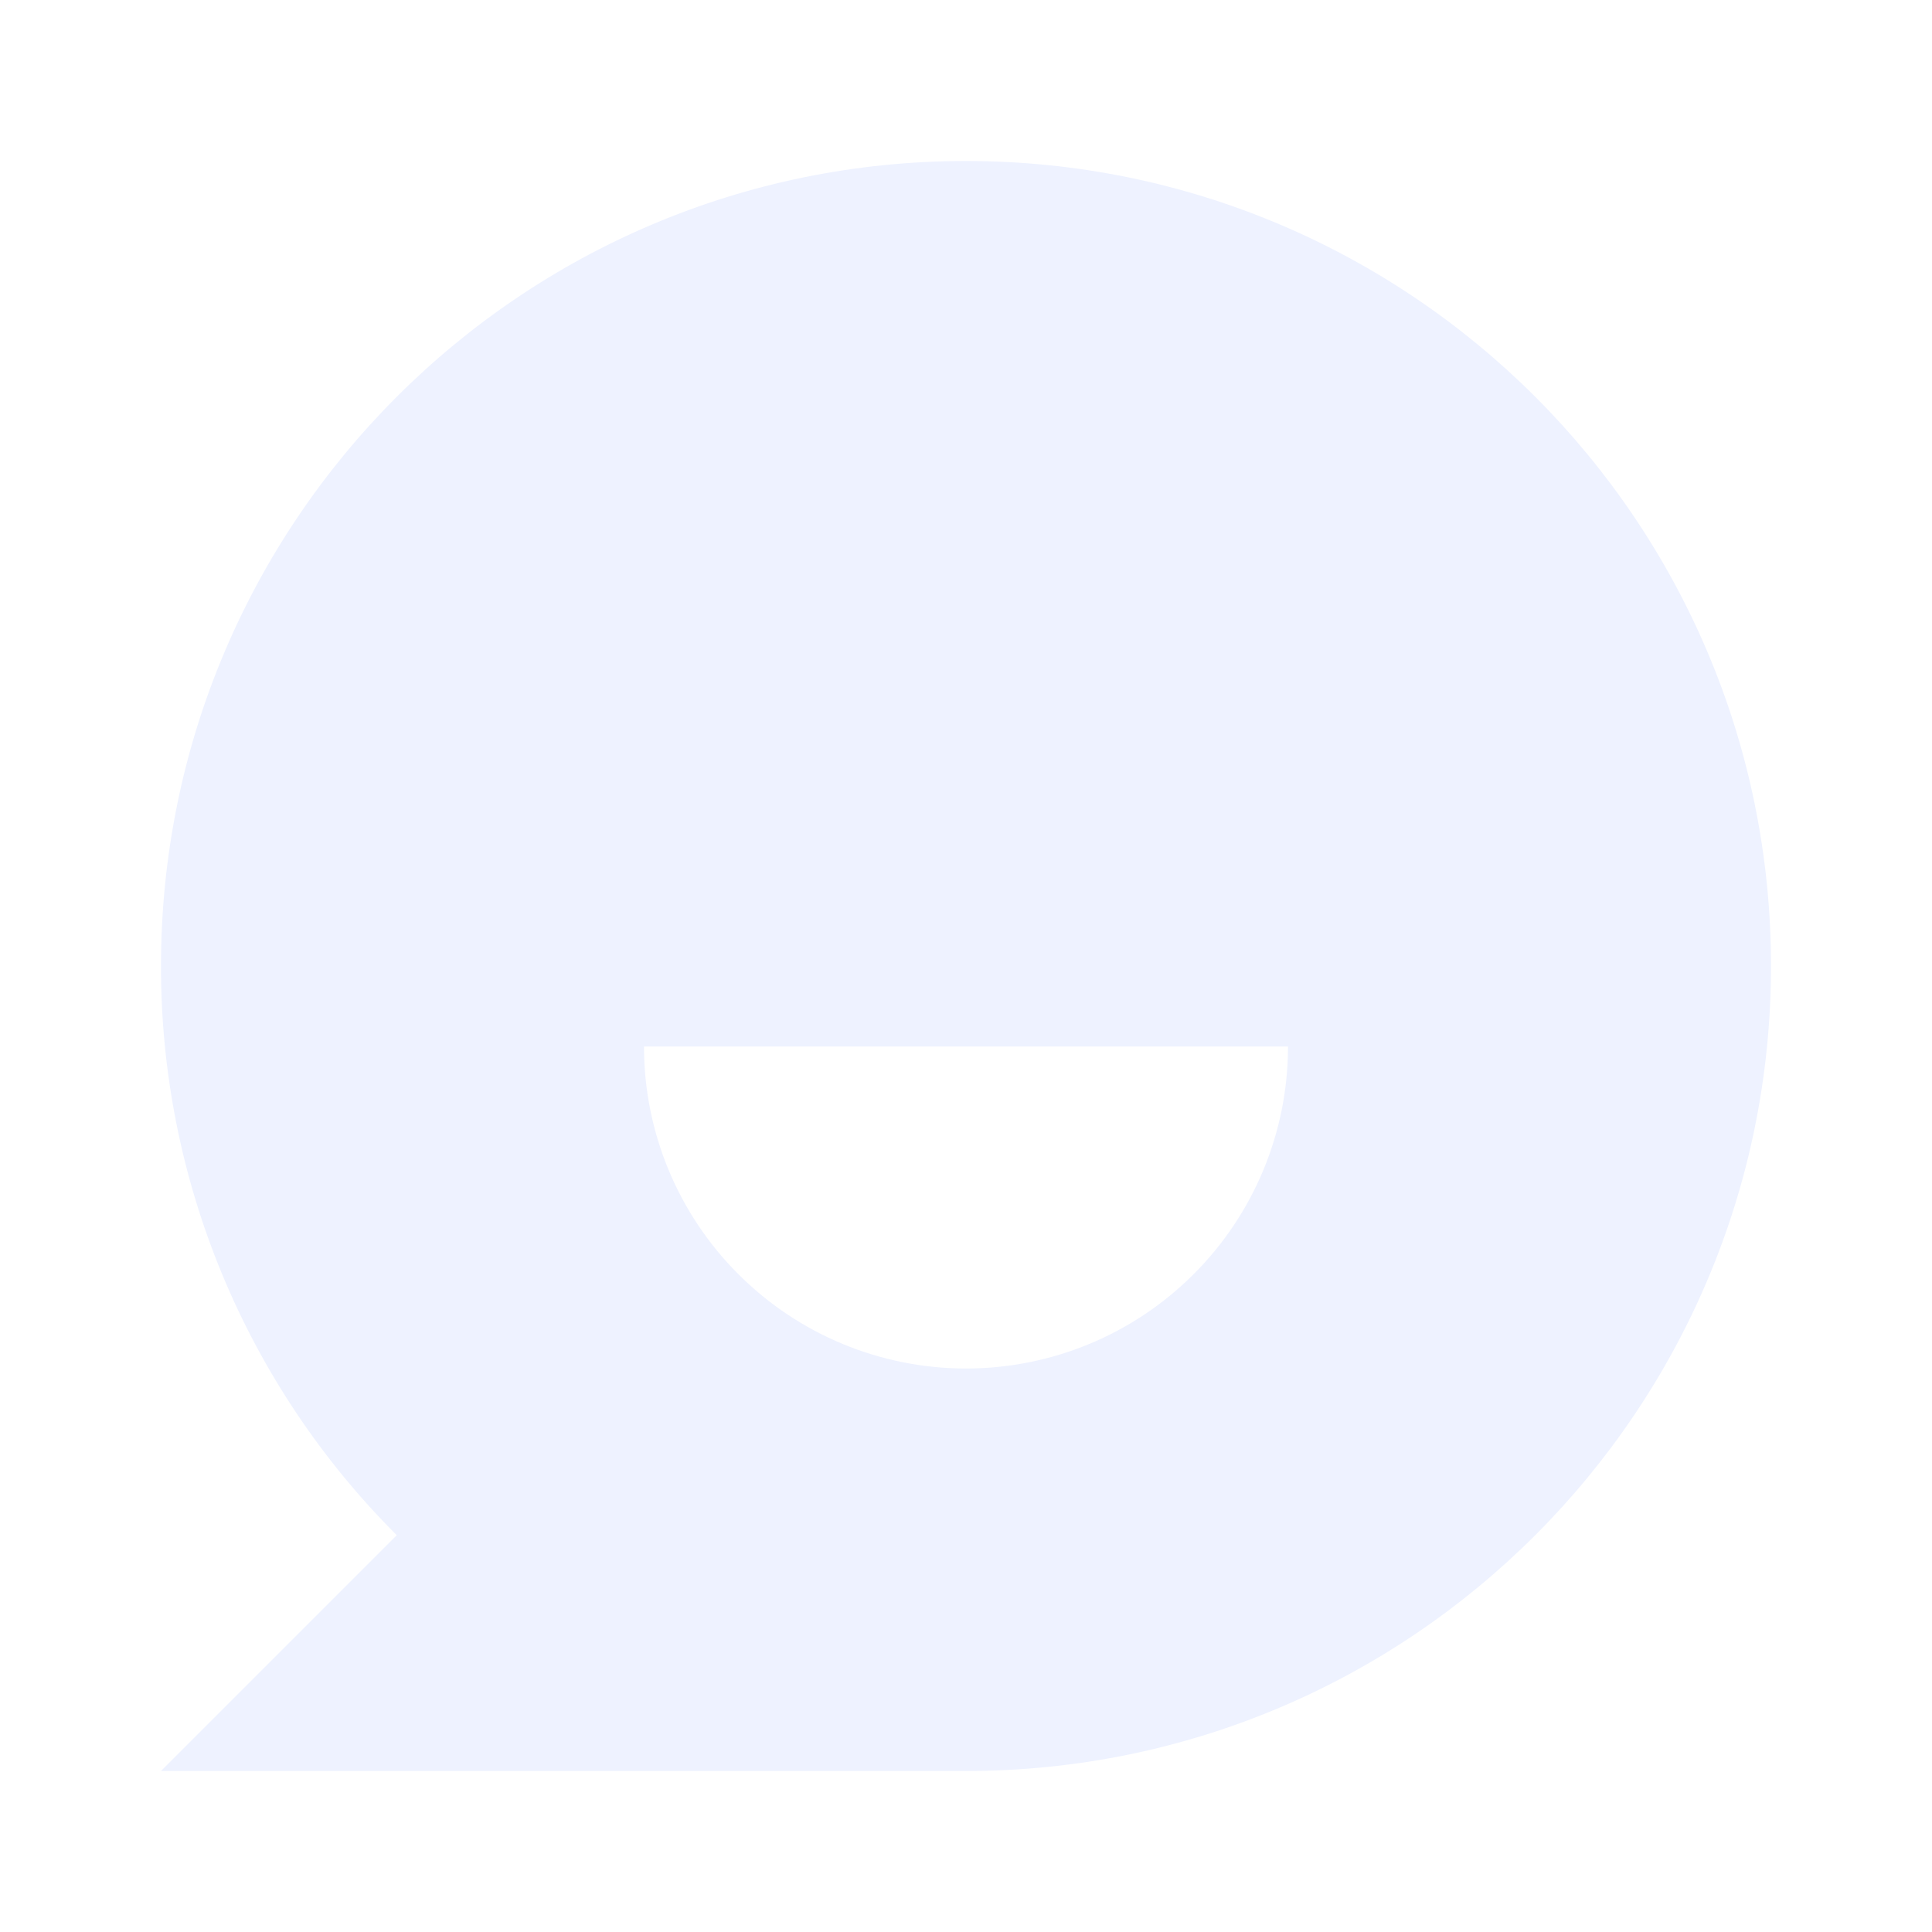
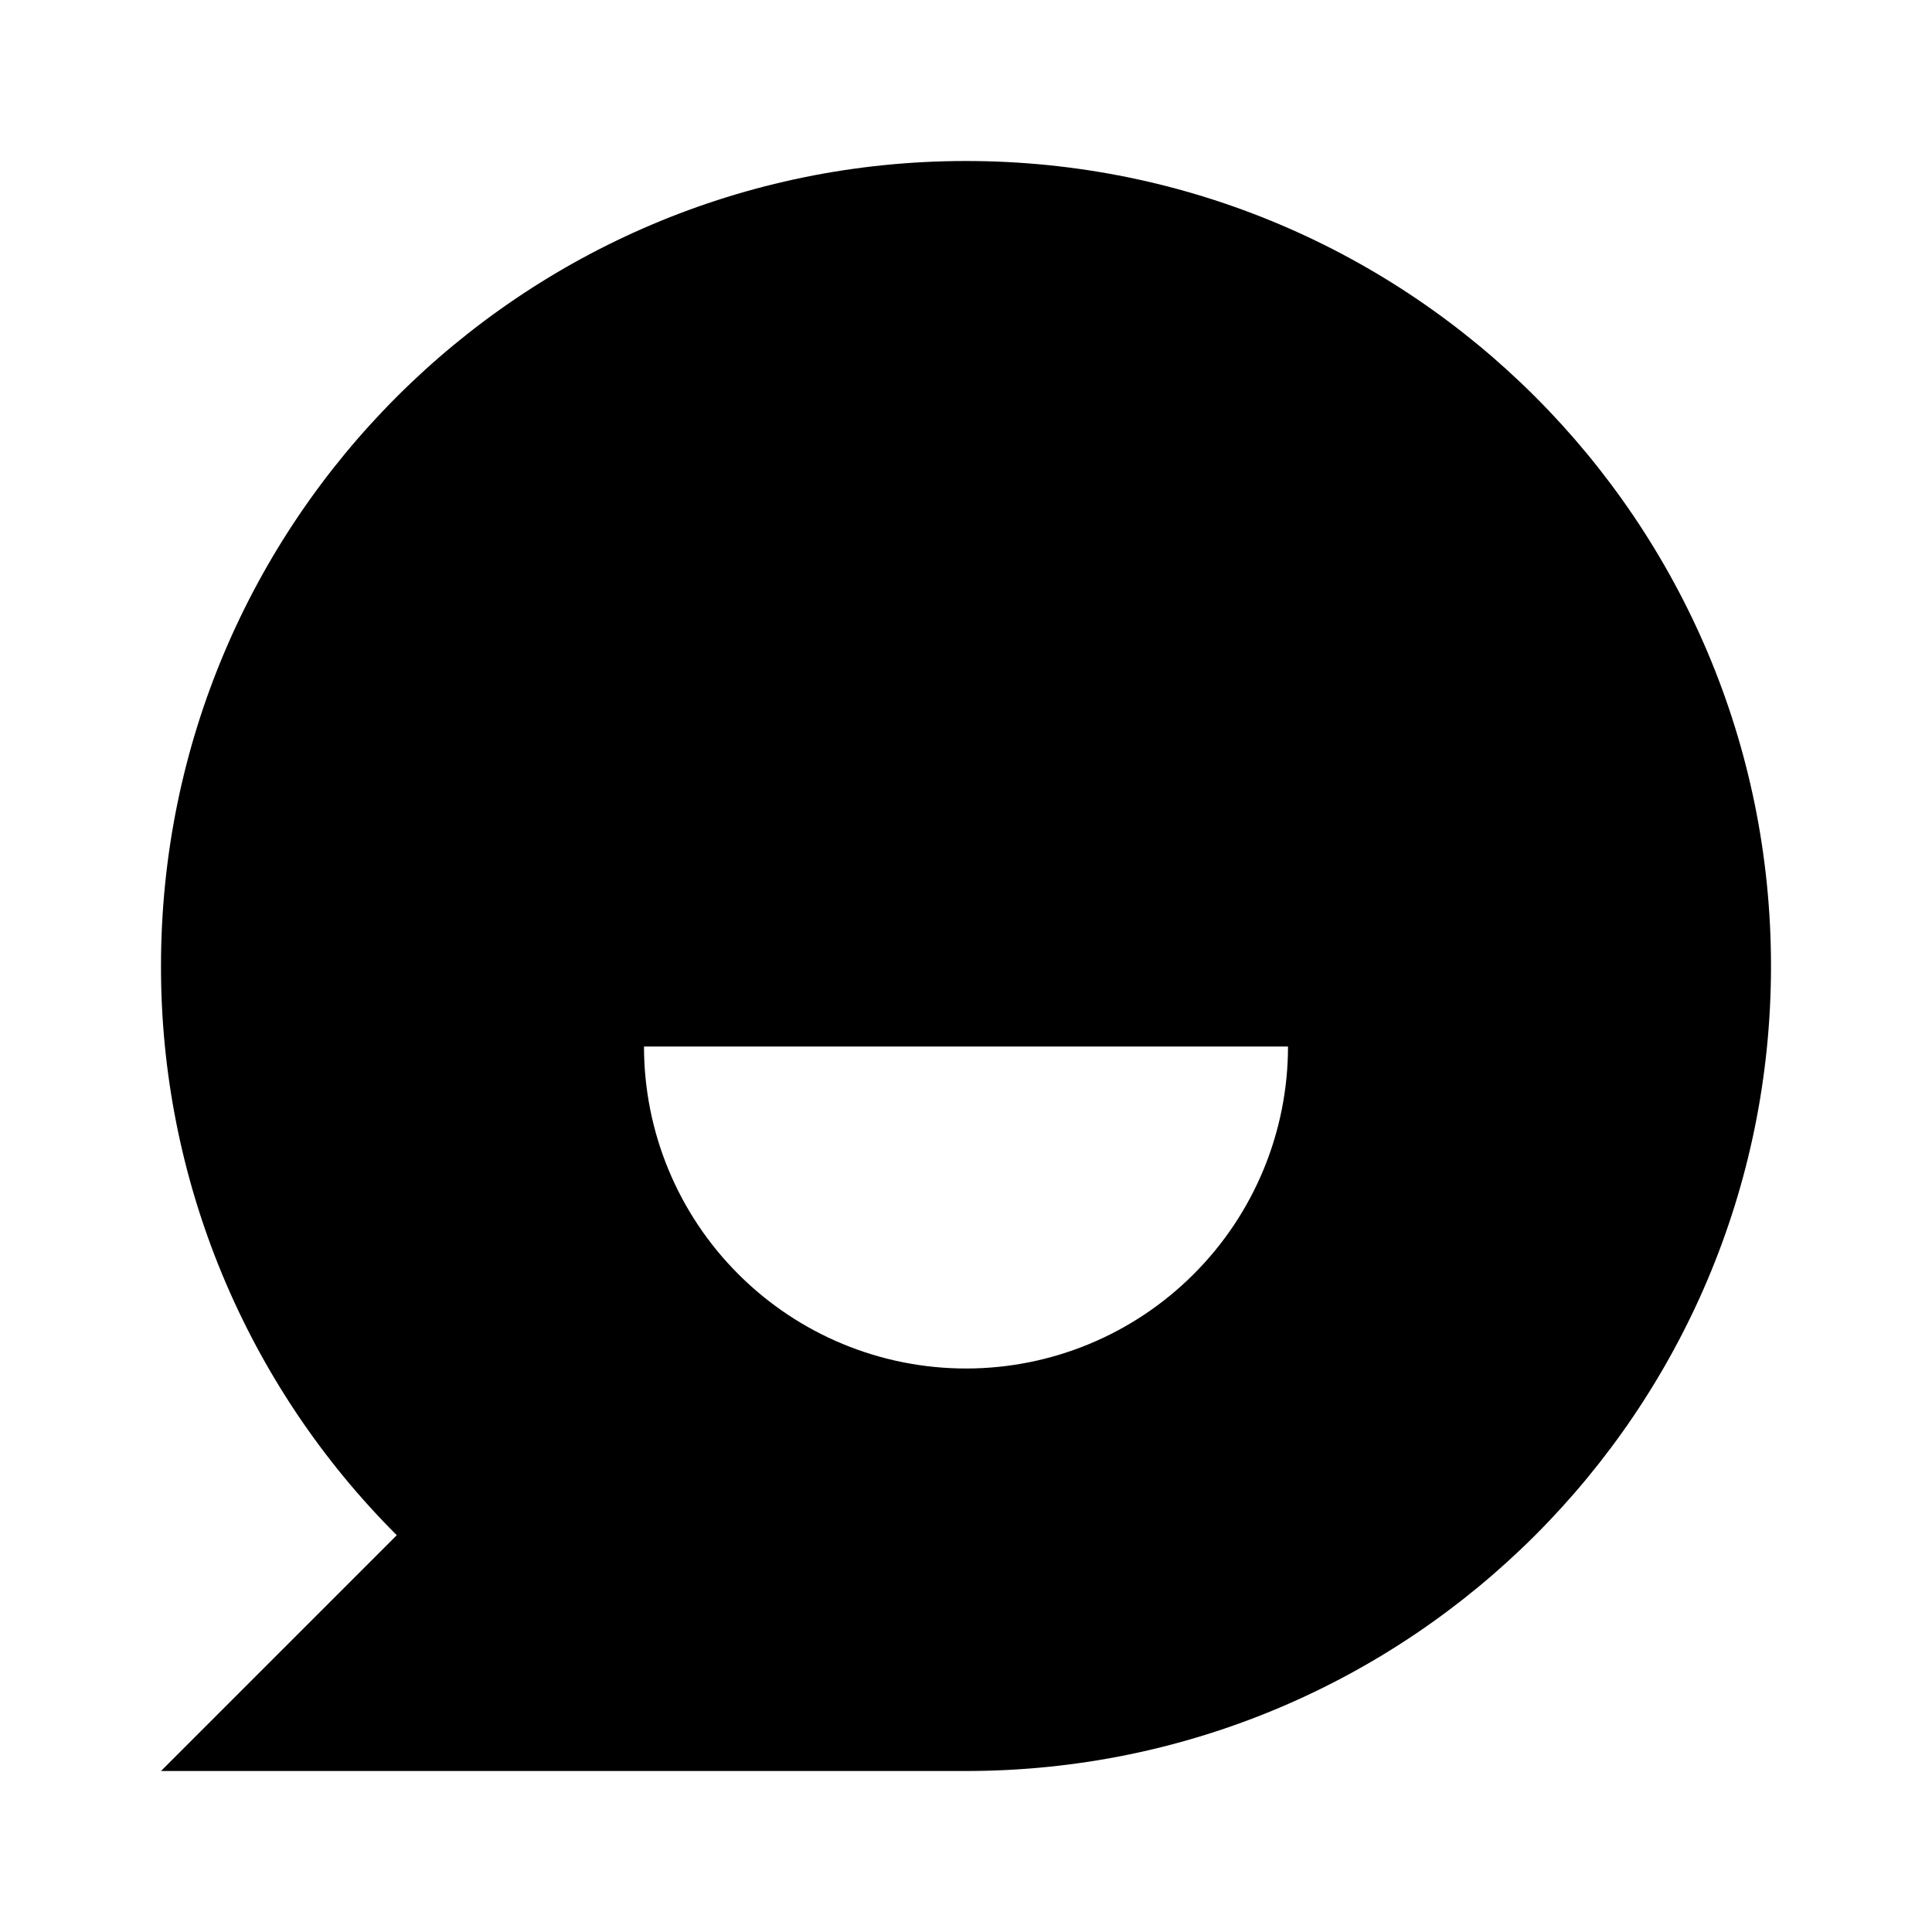
<svg xmlns="http://www.w3.org/2000/svg" width="24" height="24" viewBox="0 0 24 24" fill="none">
-   <path d="M12 2C17.523 2 22 6.477 22 12C22 17.523 17.523 22 12 22H2L4.929 19.071C3.999 18.143 3.262 17.041 2.759 15.828C2.256 14.614 1.998 13.313 2 12C2 6.477 6.477 2 12 2ZM16 13H8C8 14.061 8.421 15.078 9.172 15.828C9.922 16.579 10.939 17 12 17C13.061 17 14.078 16.579 14.828 15.828C15.579 15.078 16 14.061 16 13Z" fill="#EEF2FF" />
+   <path d="M12 2C17.523 2 22 6.477 22 12C22 17.523 17.523 22 12 22H2L4.929 19.071C3.999 18.143 3.262 17.041 2.759 15.828C2.256 14.614 1.998 13.313 2 12C2 6.477 6.477 2 12 2ZM16 13H8C8 14.061 8.421 15.078 9.172 15.828C9.922 16.579 10.939 17 12 17C13.061 17 14.078 16.579 14.828 15.828C15.579 15.078 16 14.061 16 13Z" fill="currentColor" />
</svg>
